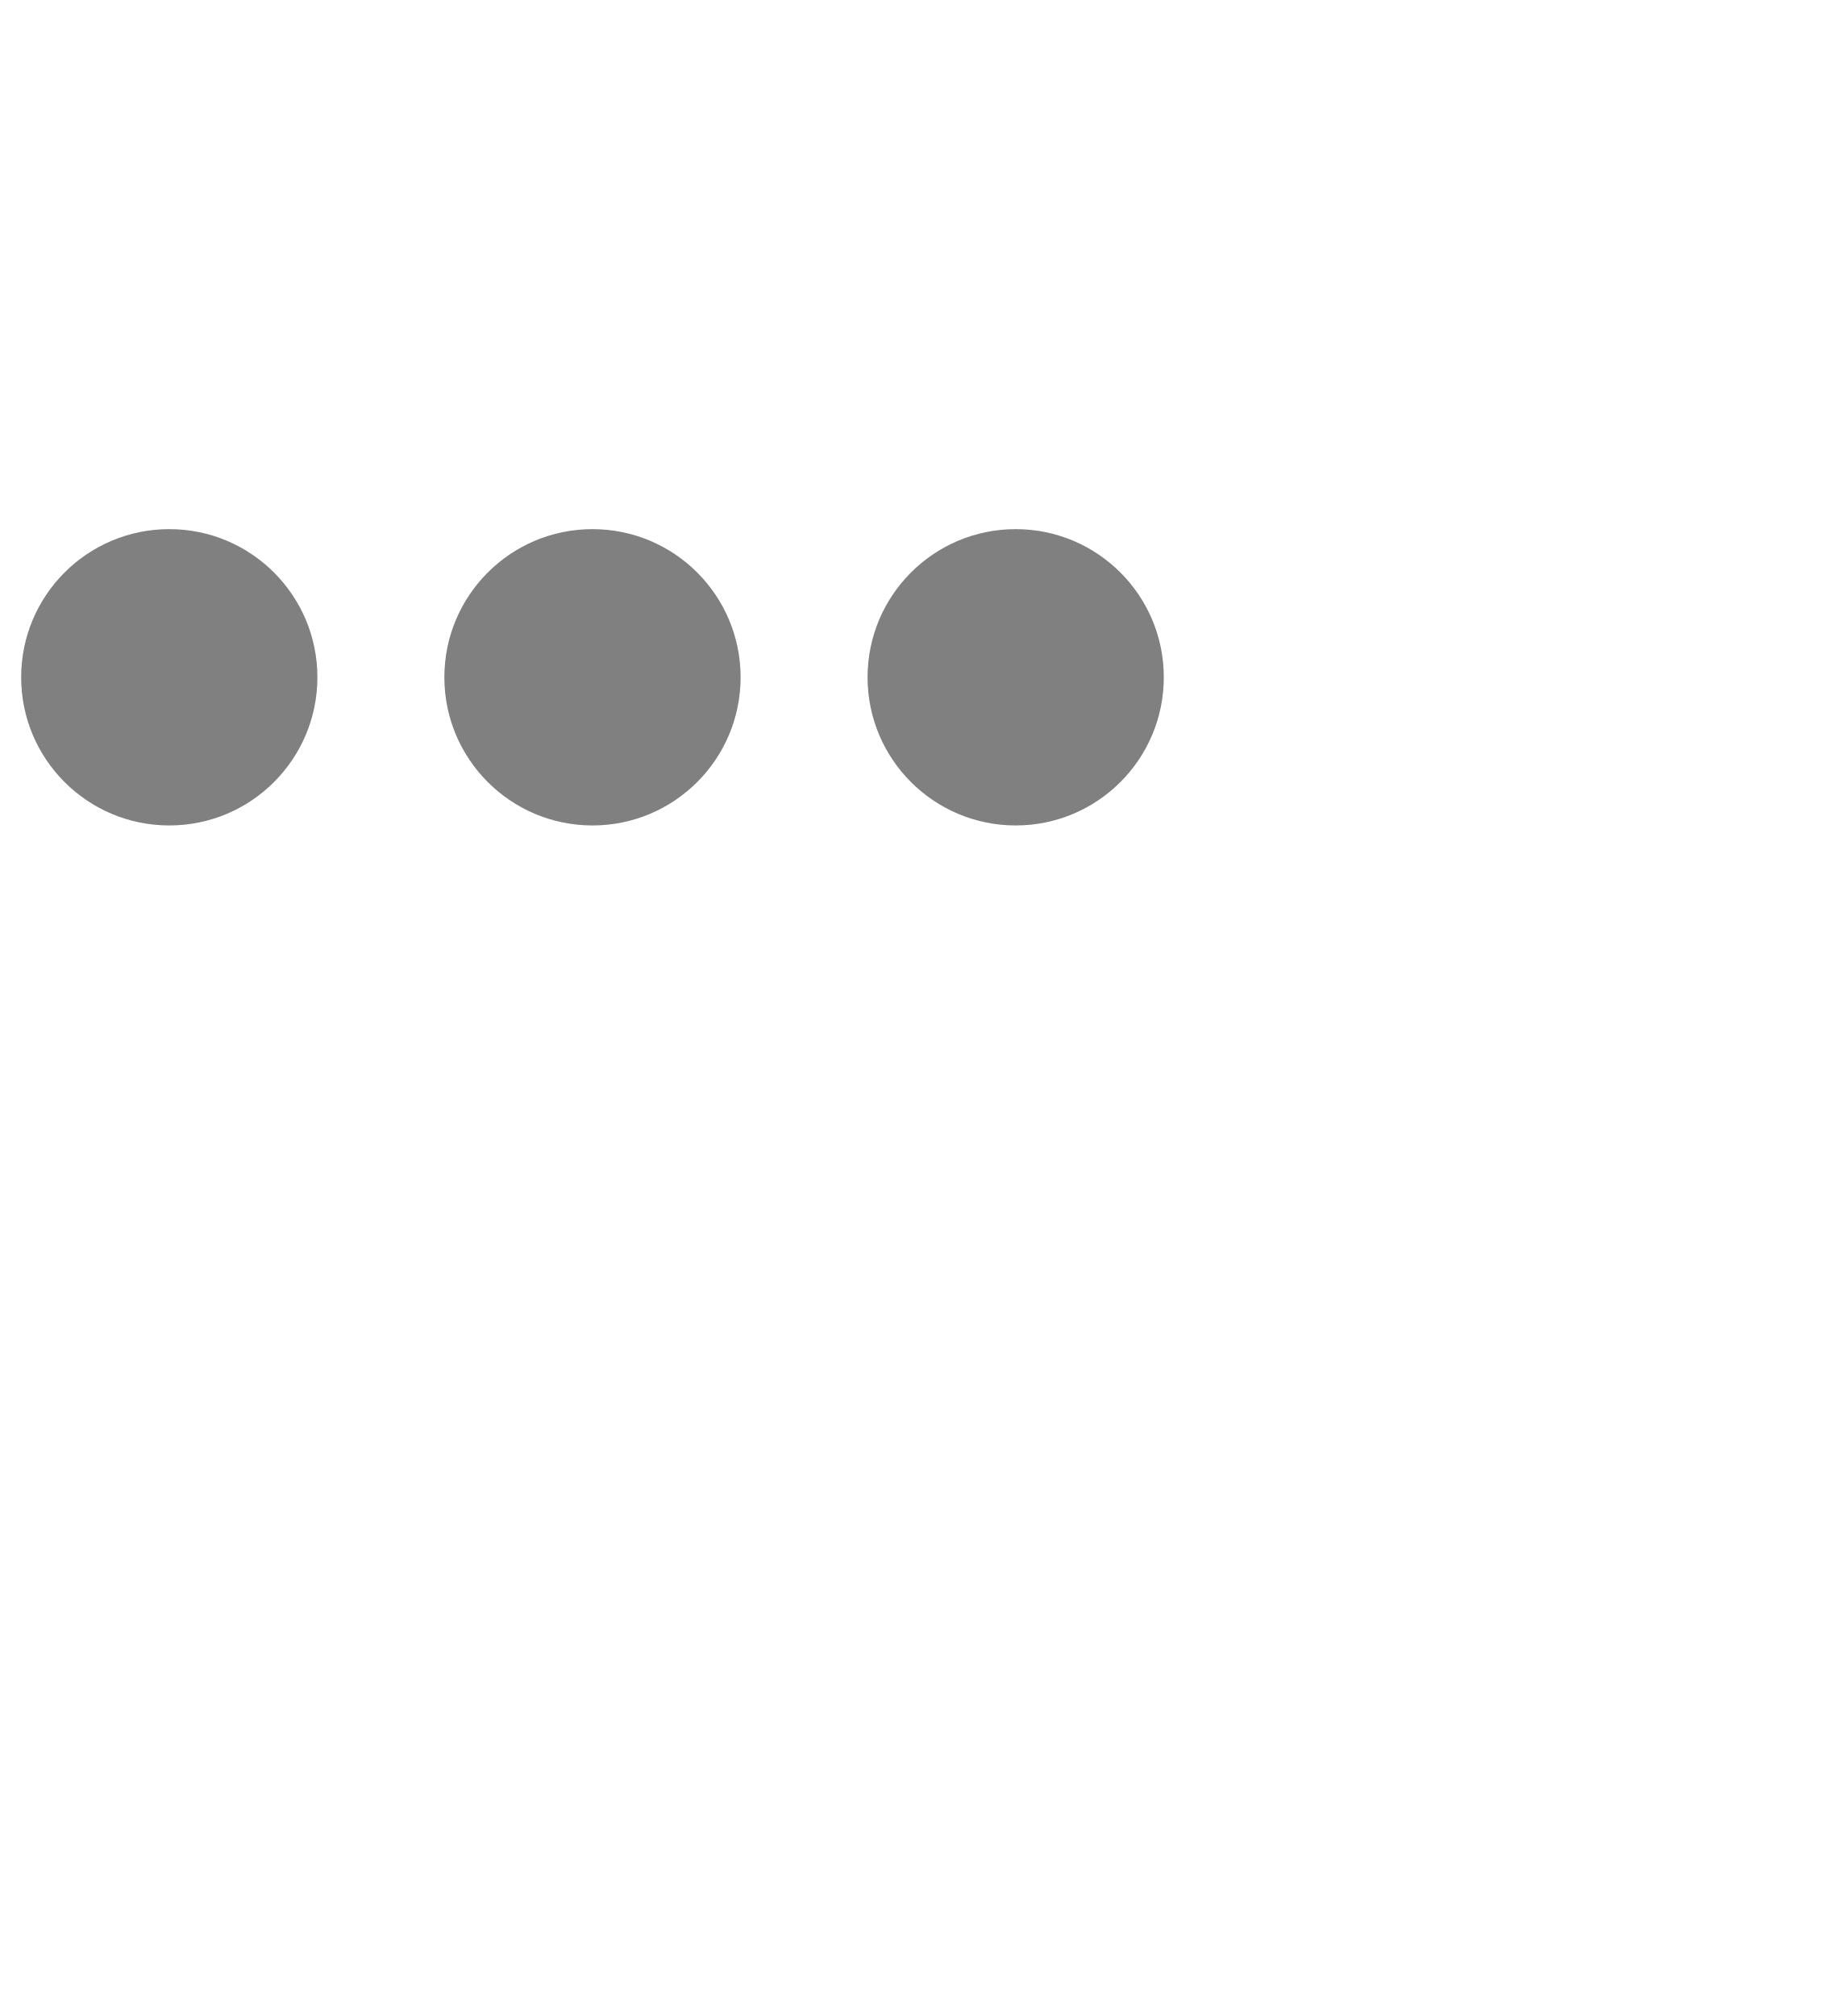
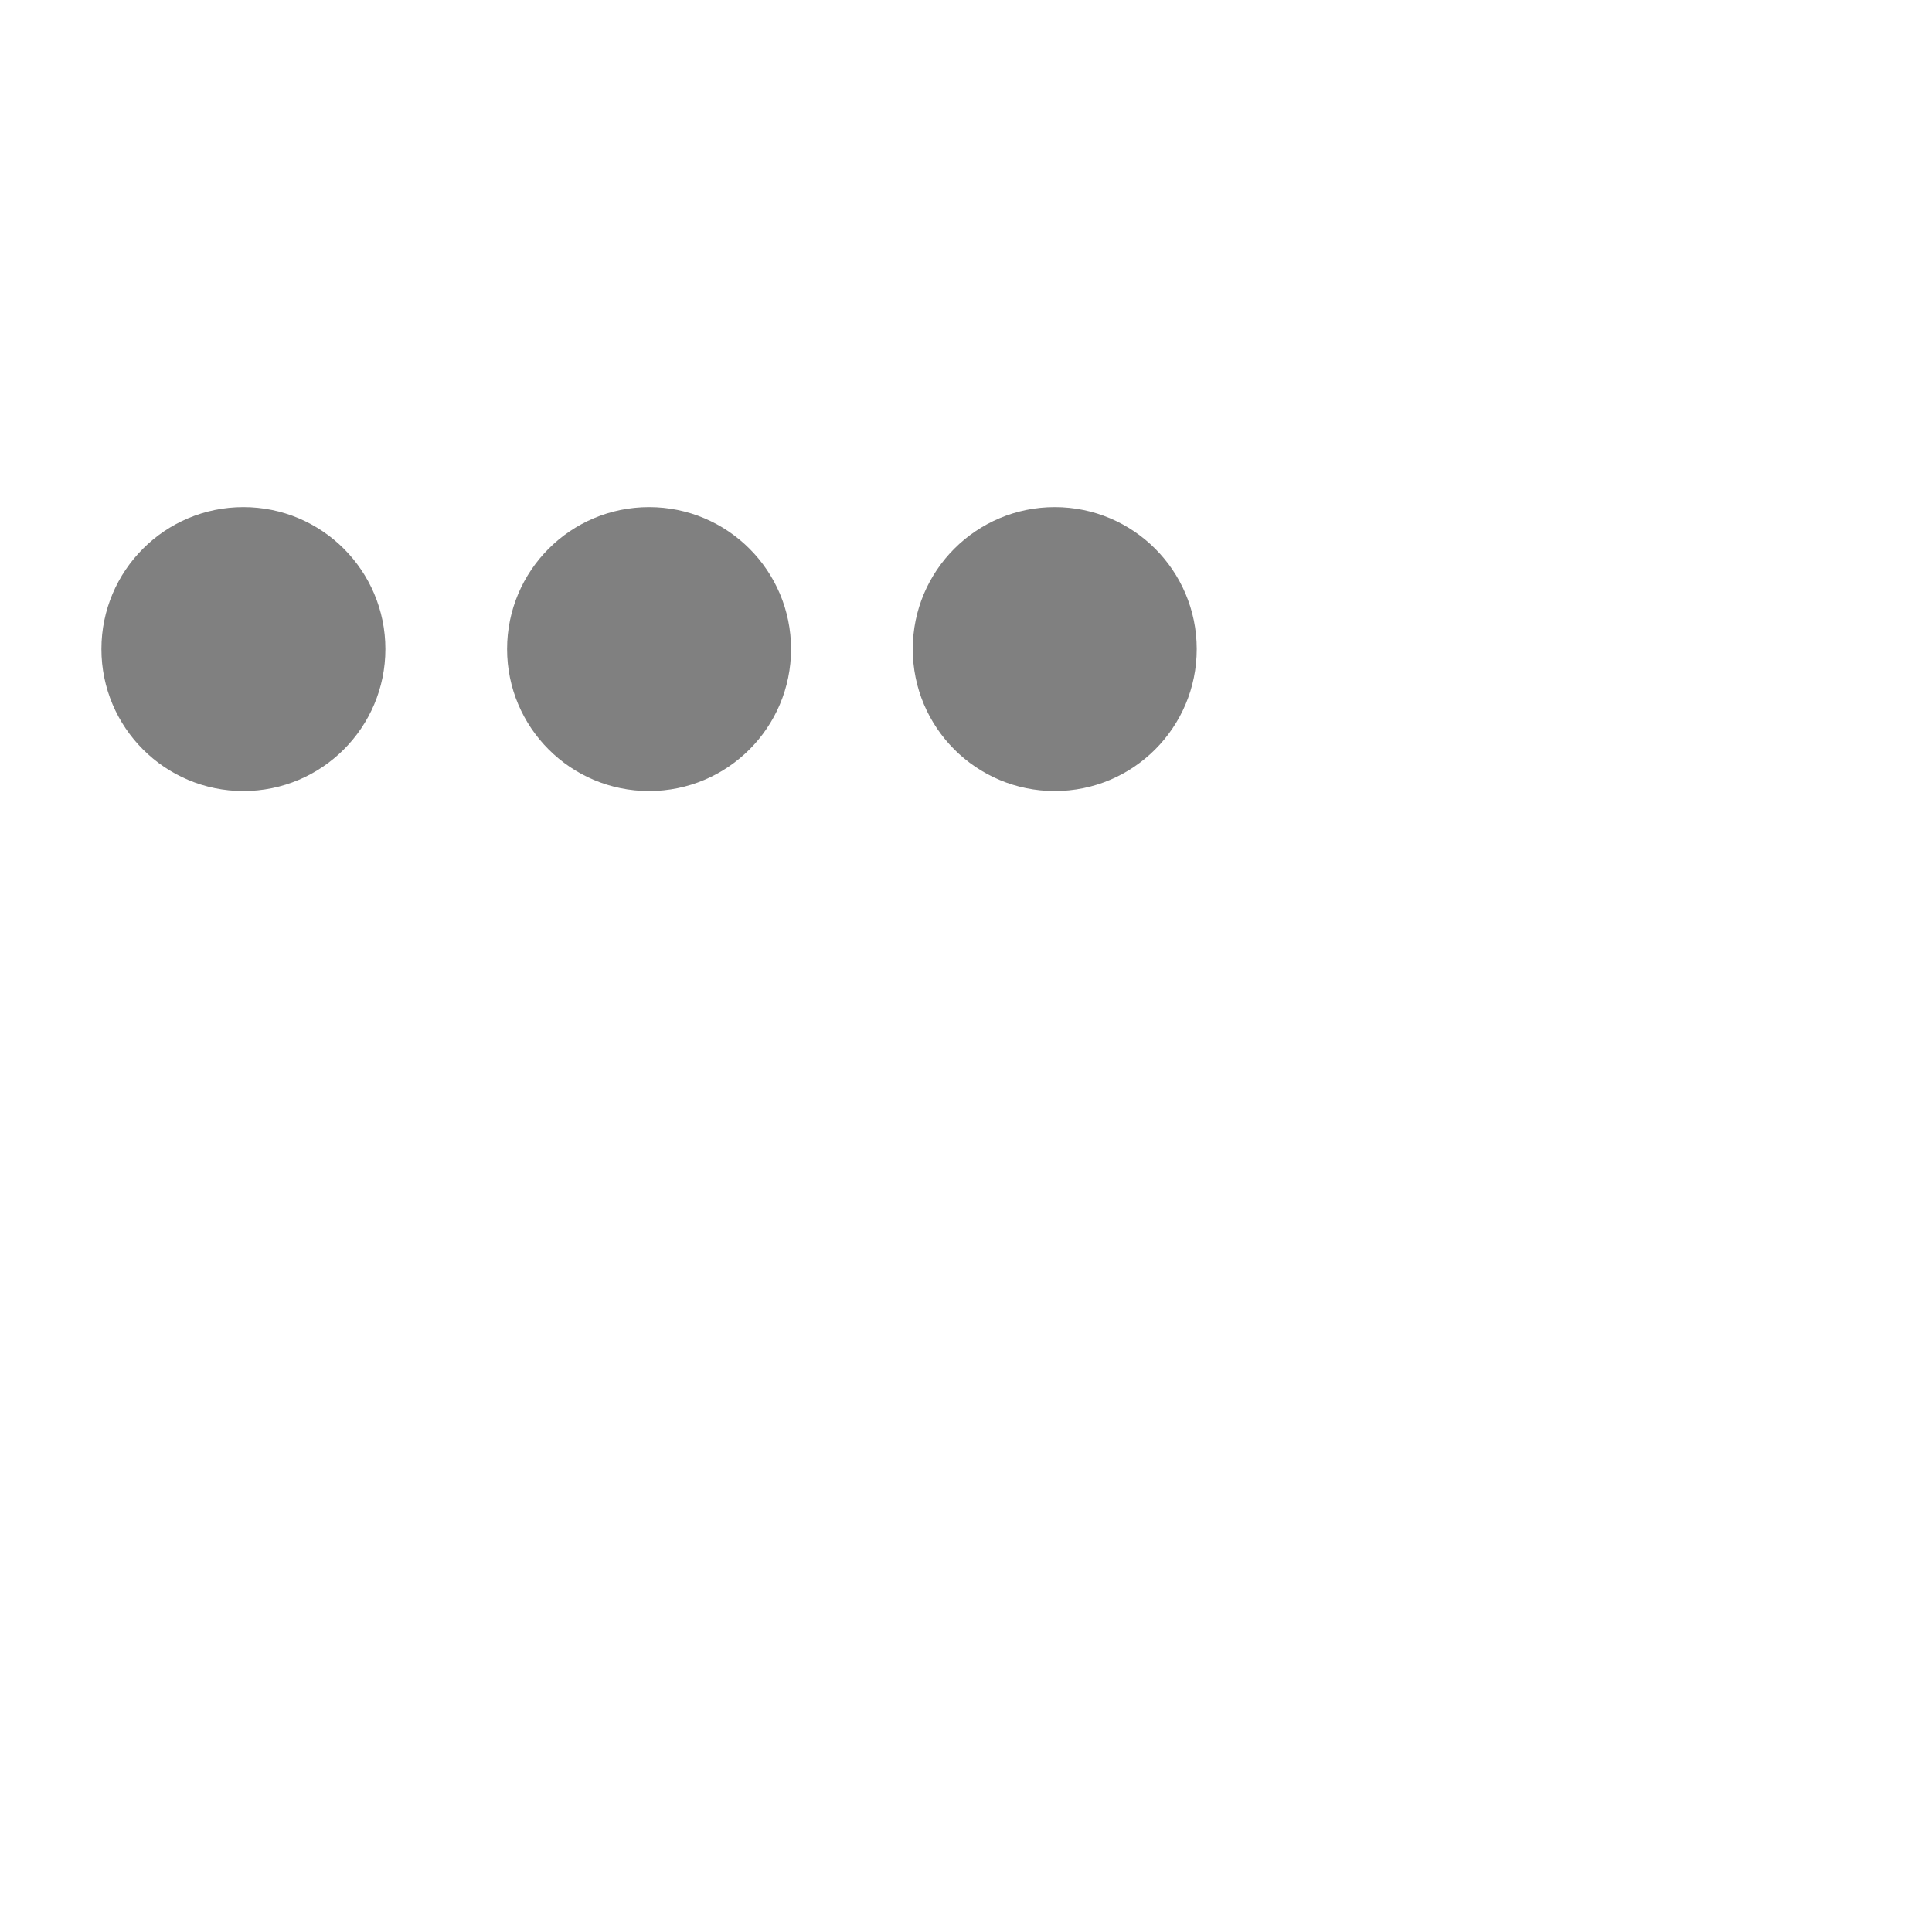
- <svg xmlns="http://www.w3.org/2000/svg" viewBox="0 0 698 762">
+ <svg xmlns="http://www.w3.org/2000/svg" viewBox="0 0 698 762" width="25px" height="25px">
  <path d="M8 256a56 56 0 1 1 112 0A56 56 0 1 1 8 256zm160 0a56 56 0 1 1 112 0 56 56 0 1 1 -112 0zm216-56a56 56 0 1 1 0 112 56 56 0 1 1 0-112z" fill="grey" />
</svg>
